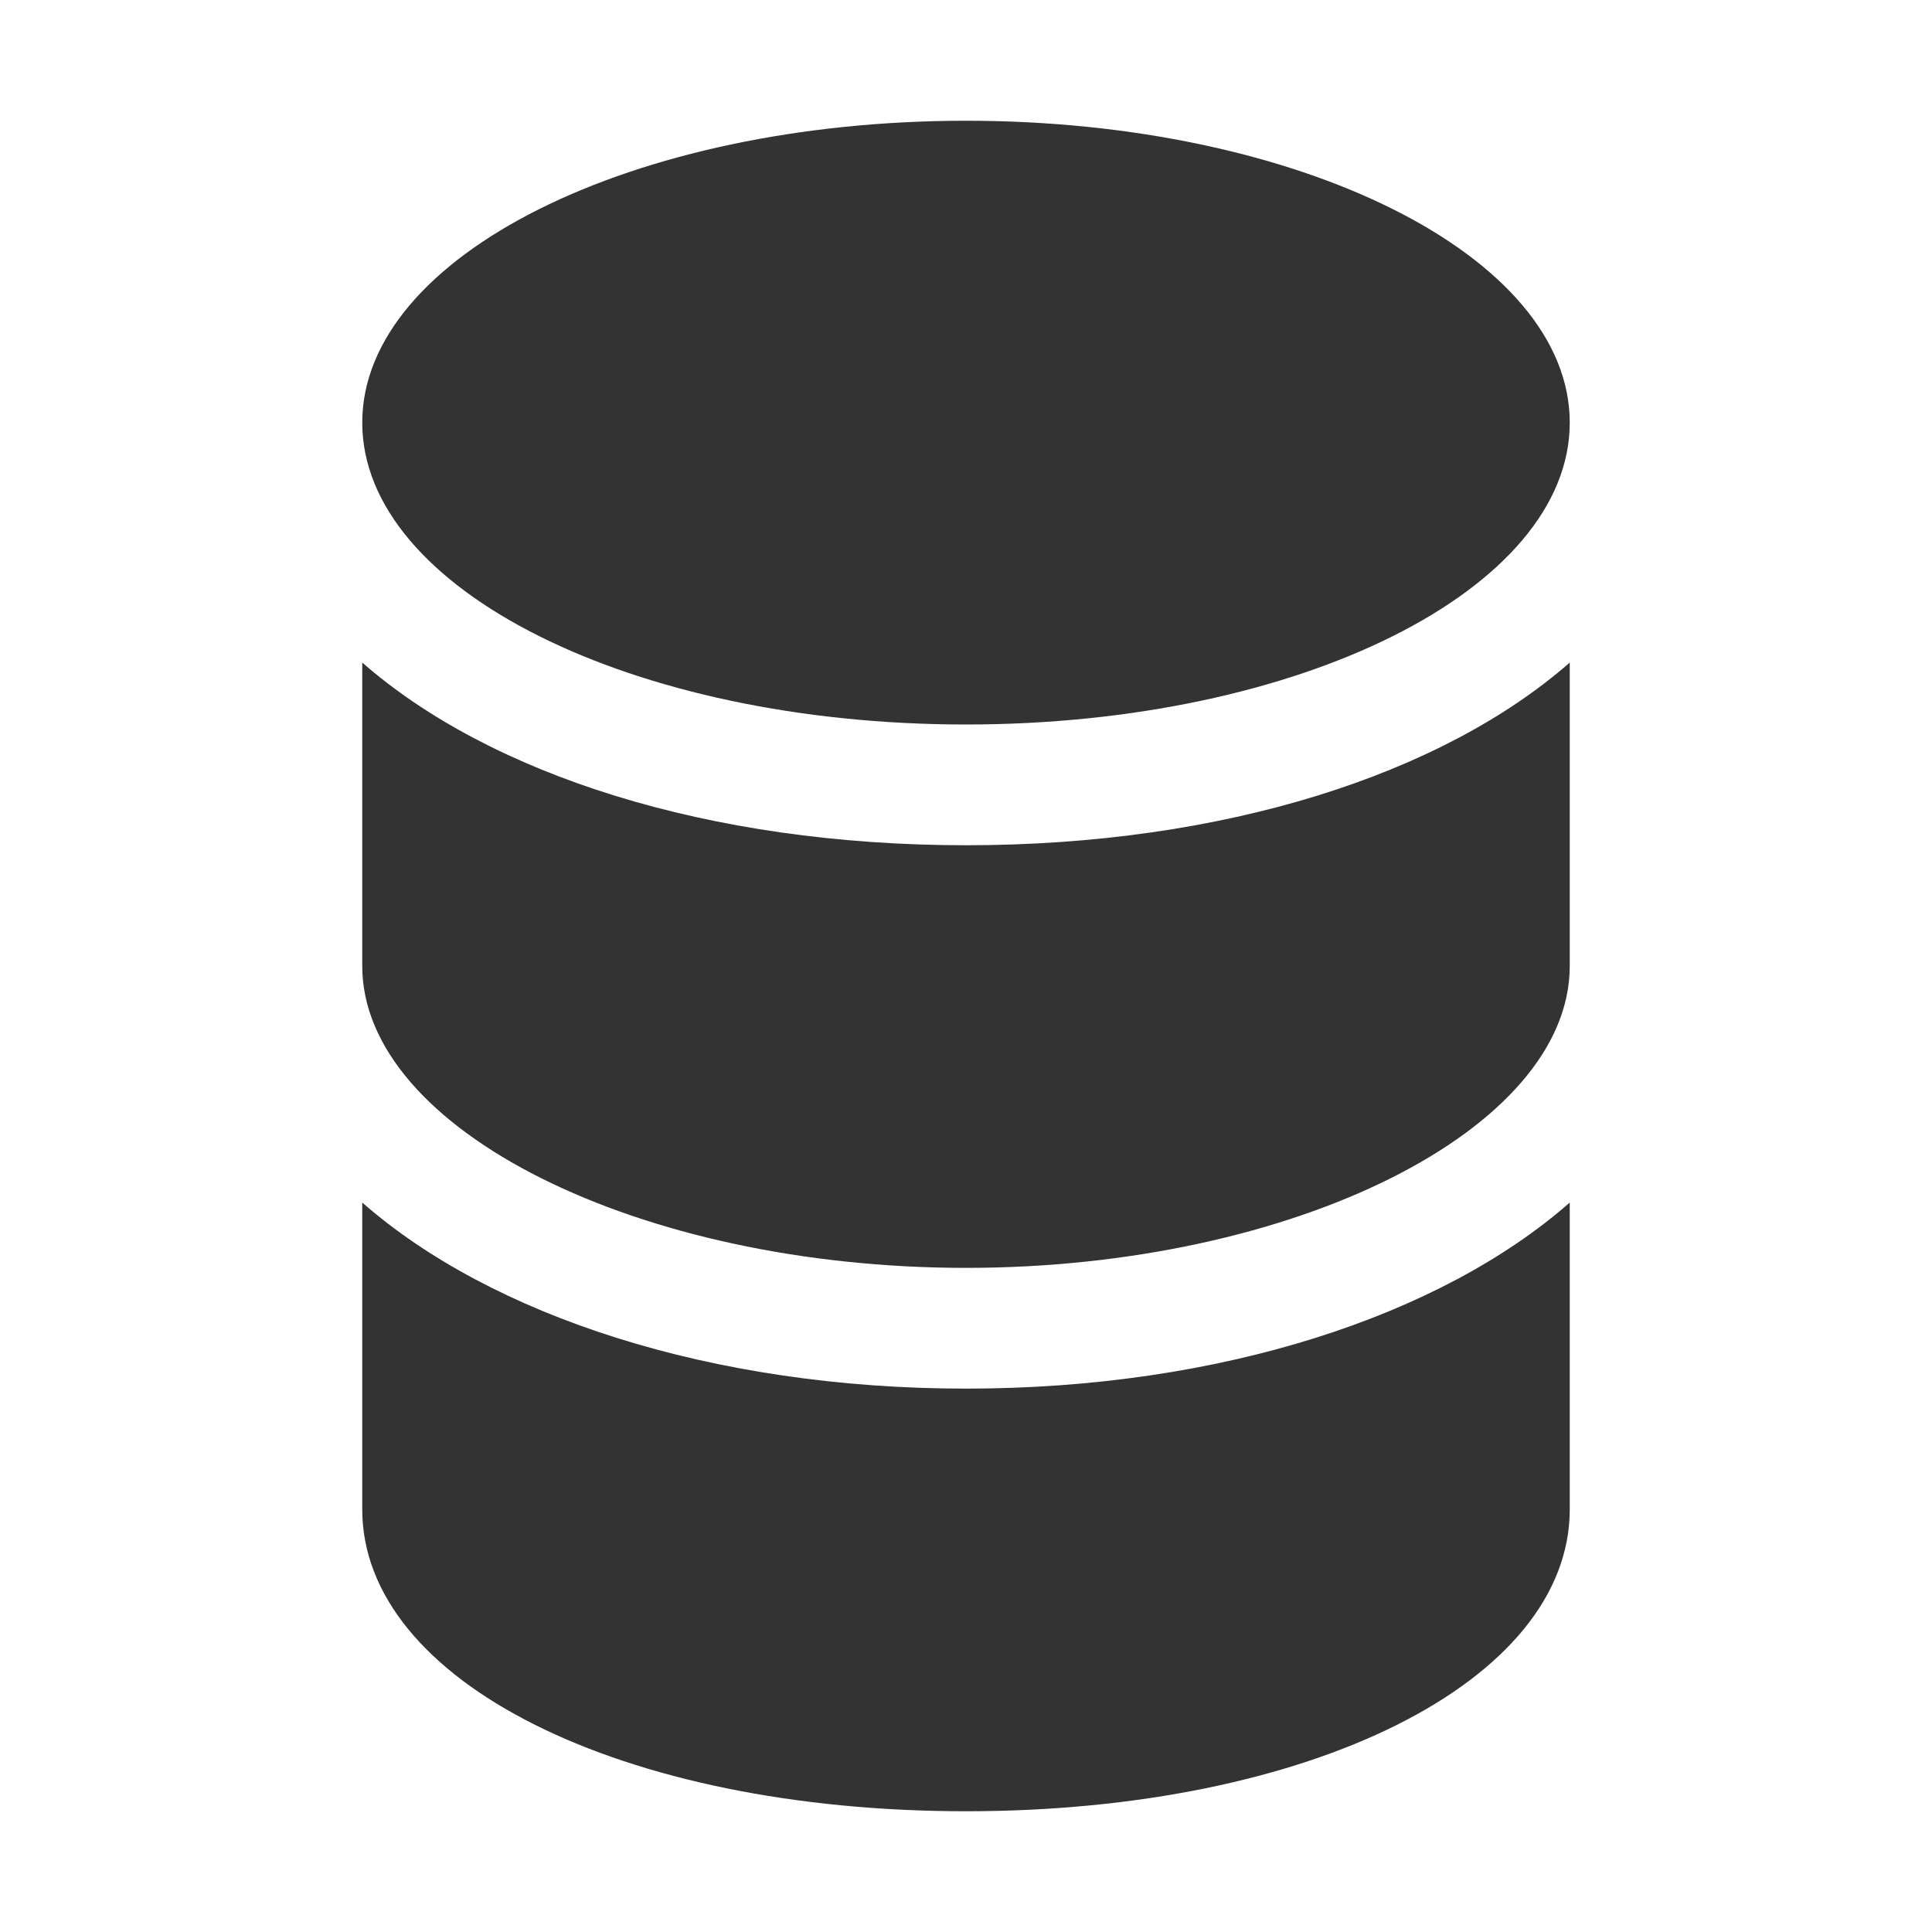
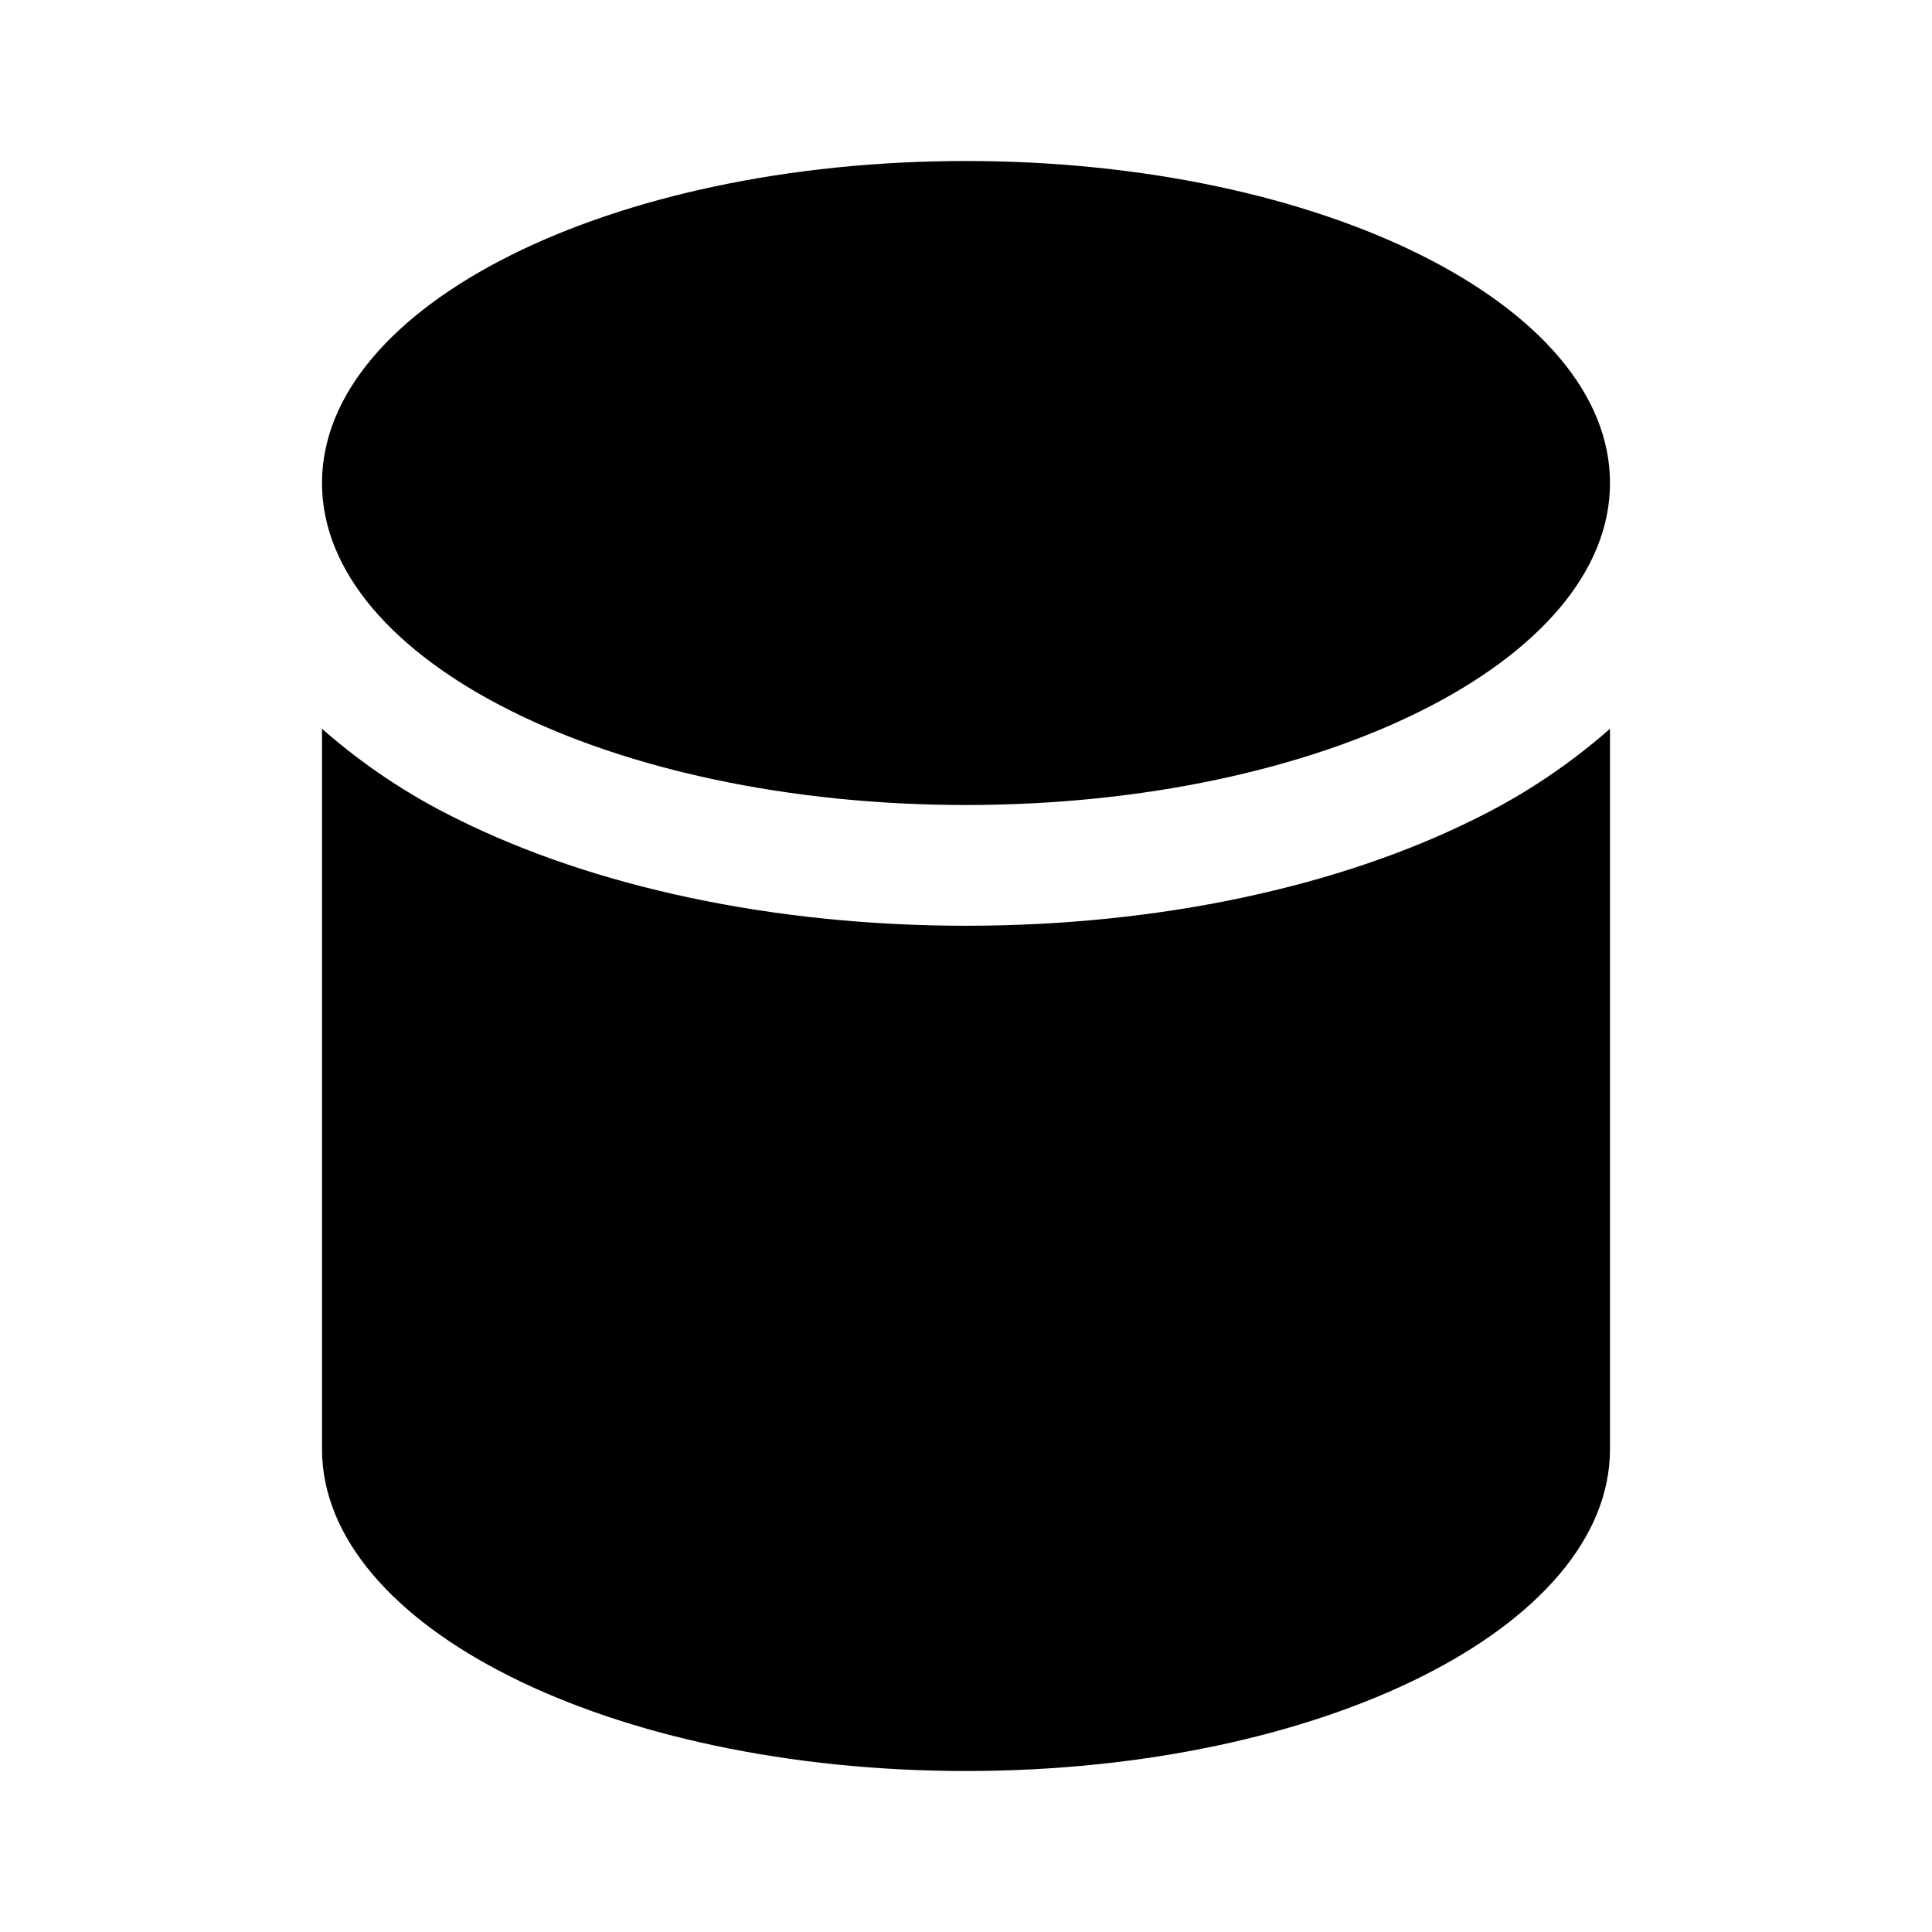
- <svg xmlns="http://www.w3.org/2000/svg" width="24" height="24" viewBox="0 0 16 16">
-   <path fill="#333333" d="M3 5.487V8c0 1.355 2.29 2.5 5 2.5s5-1.145 5-2.5V5.487C11.943 6.413 10.136 7 8 7s-3.943-.587-5-1.513M8 6c2.761 0 5-1.119 5-2.5S10.761 1 8 1S3 2.119 3 3.5S5.239 6 8 6M3 9.959V12.5C3 13.925 5.149 15 8 15s5-1.075 5-2.5V9.959c-1.066.936-2.889 1.541-5 1.541s-3.934-.606-5-1.541" />
+ <svg xmlns="http://www.w3.org/2000/svg" width="24" height="24" viewBox="0 0 24 24">
+   <path fill="currentColor" d="M12 10c4.418 0 8-1.79 8-4s-3.582-4-8-4s-8 1.79-8 4s3.582 4 8 4m6.328.17A7.6 7.6 0 0 0 20 9.053V18c0 2.21-3.582 4-8 4s-8-1.79-8-4V9.053a7.6 7.6 0 0 0 1.672 1.117C7.37 11.018 9.608 11.5 12 11.5s4.63-.482 6.328-1.33" />
</svg>
